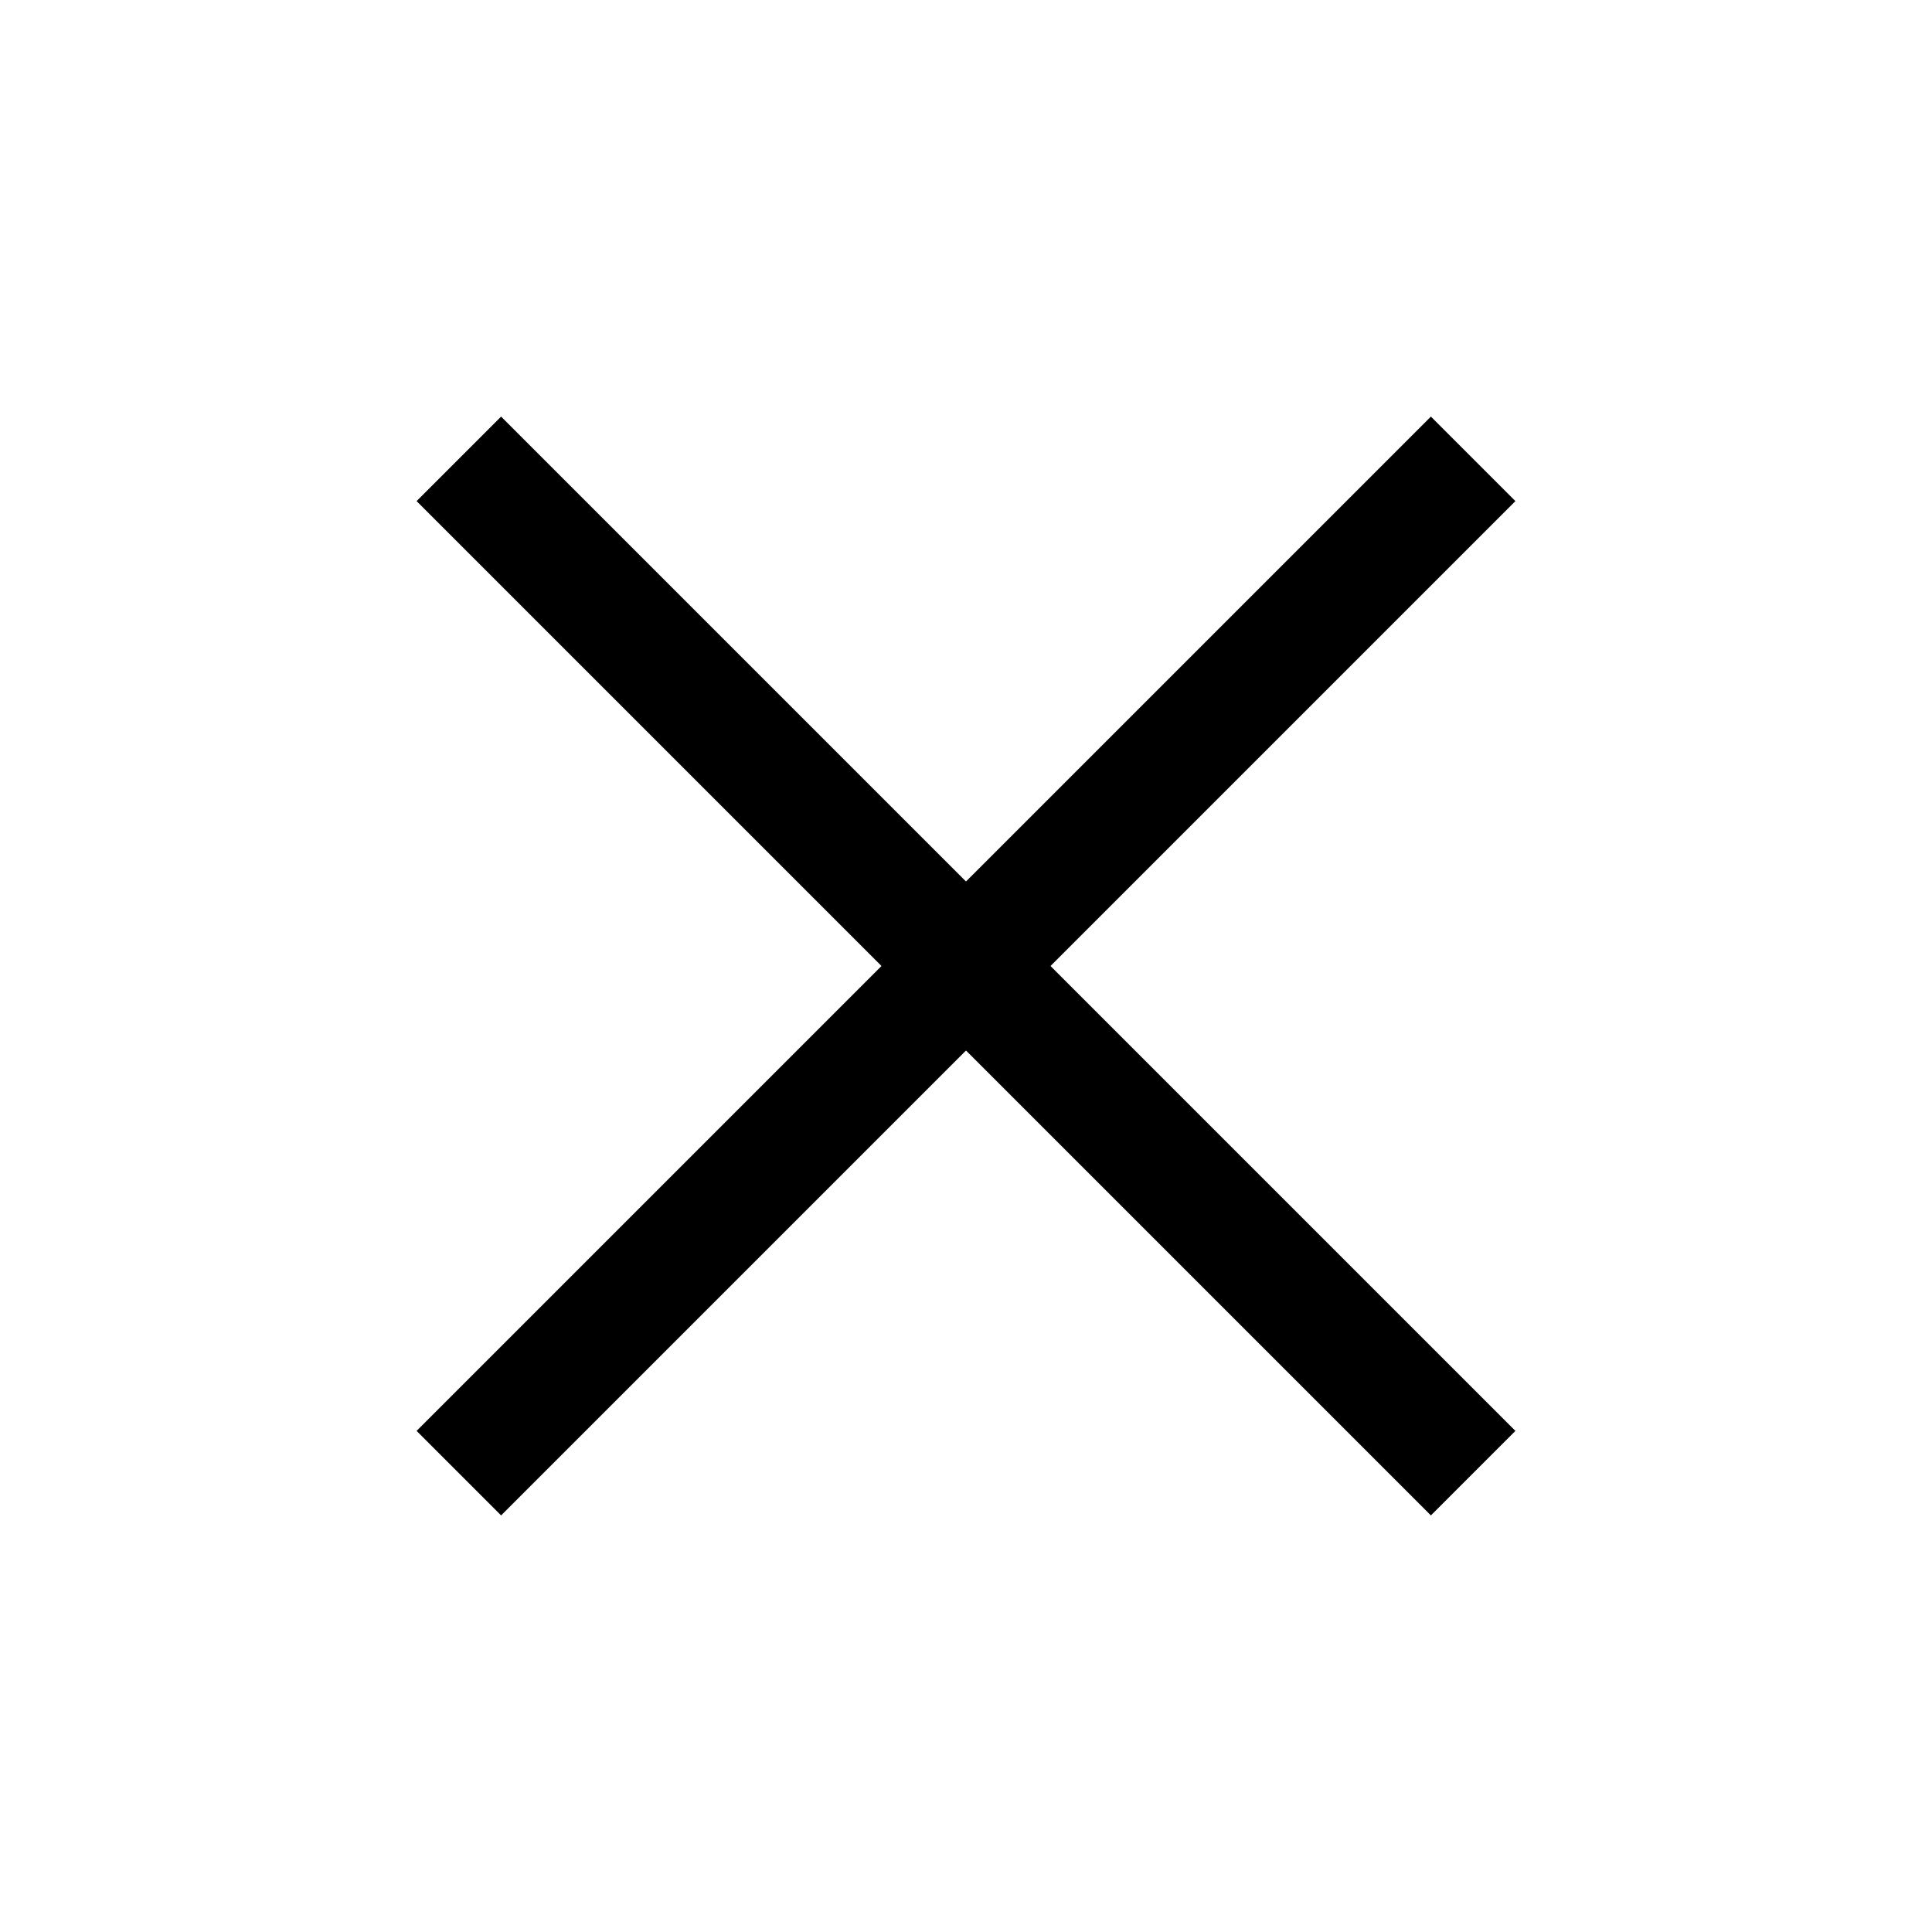
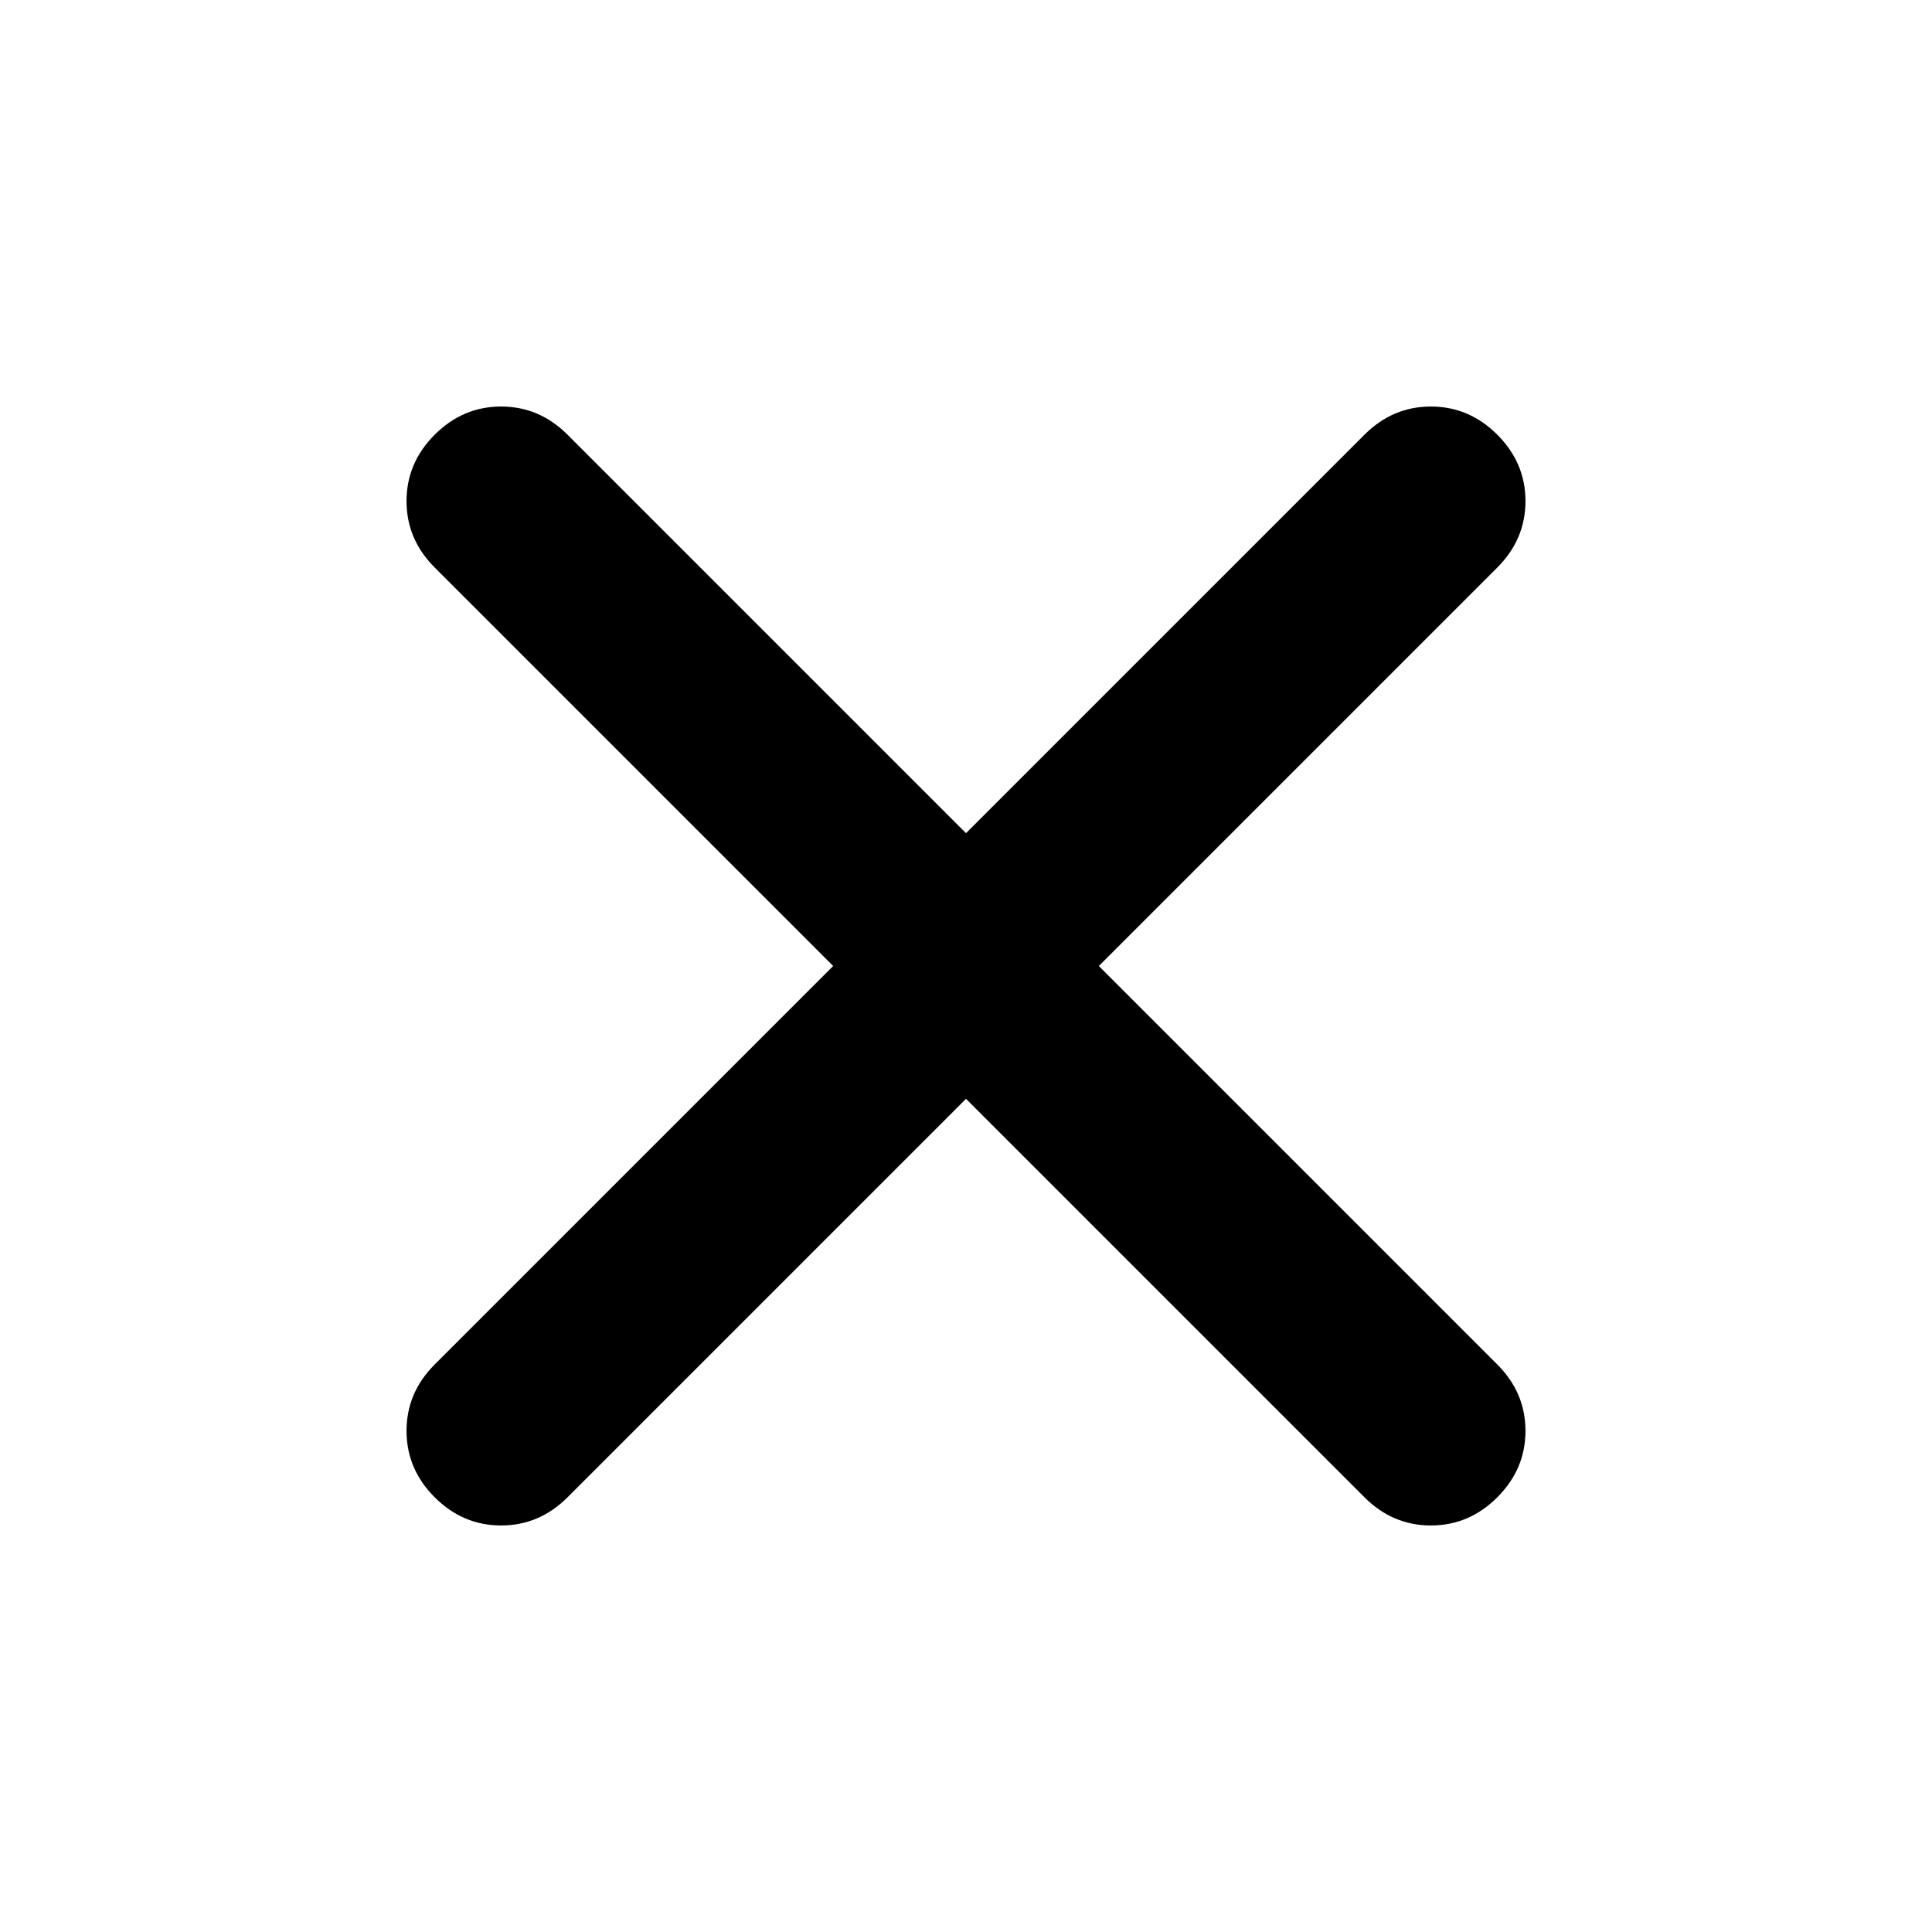
<svg xmlns="http://www.w3.org/2000/svg" height="48" width="48">
-   <path d="m12.45 37.65-2.1-2.1L21.9 24 10.35 12.45l2.1-2.1L24 21.9l11.55-11.55 2.1 2.1L26.1 24l11.55 11.55-2.1 2.1L24 26.1Z" />
+   <path d="m24 27.3-9.9 9.9q-.7.7-1.65.7t-1.65-.7q-.7-.7-.7-1.65t.7-1.65l9.9-9.9-9.9-9.9q-.7-.7-.7-1.65t.7-1.65q.7-.7 1.65-.7t1.65.7l9.9 9.9 9.9-9.9q.7-.7 1.65-.7t1.65.7q.7.7.7 1.65t-.7 1.65L27.3 24l9.9 9.9q.7.7.7 1.65t-.7 1.65q-.7.7-1.65.7t-1.65-.7Z" />
</svg>
